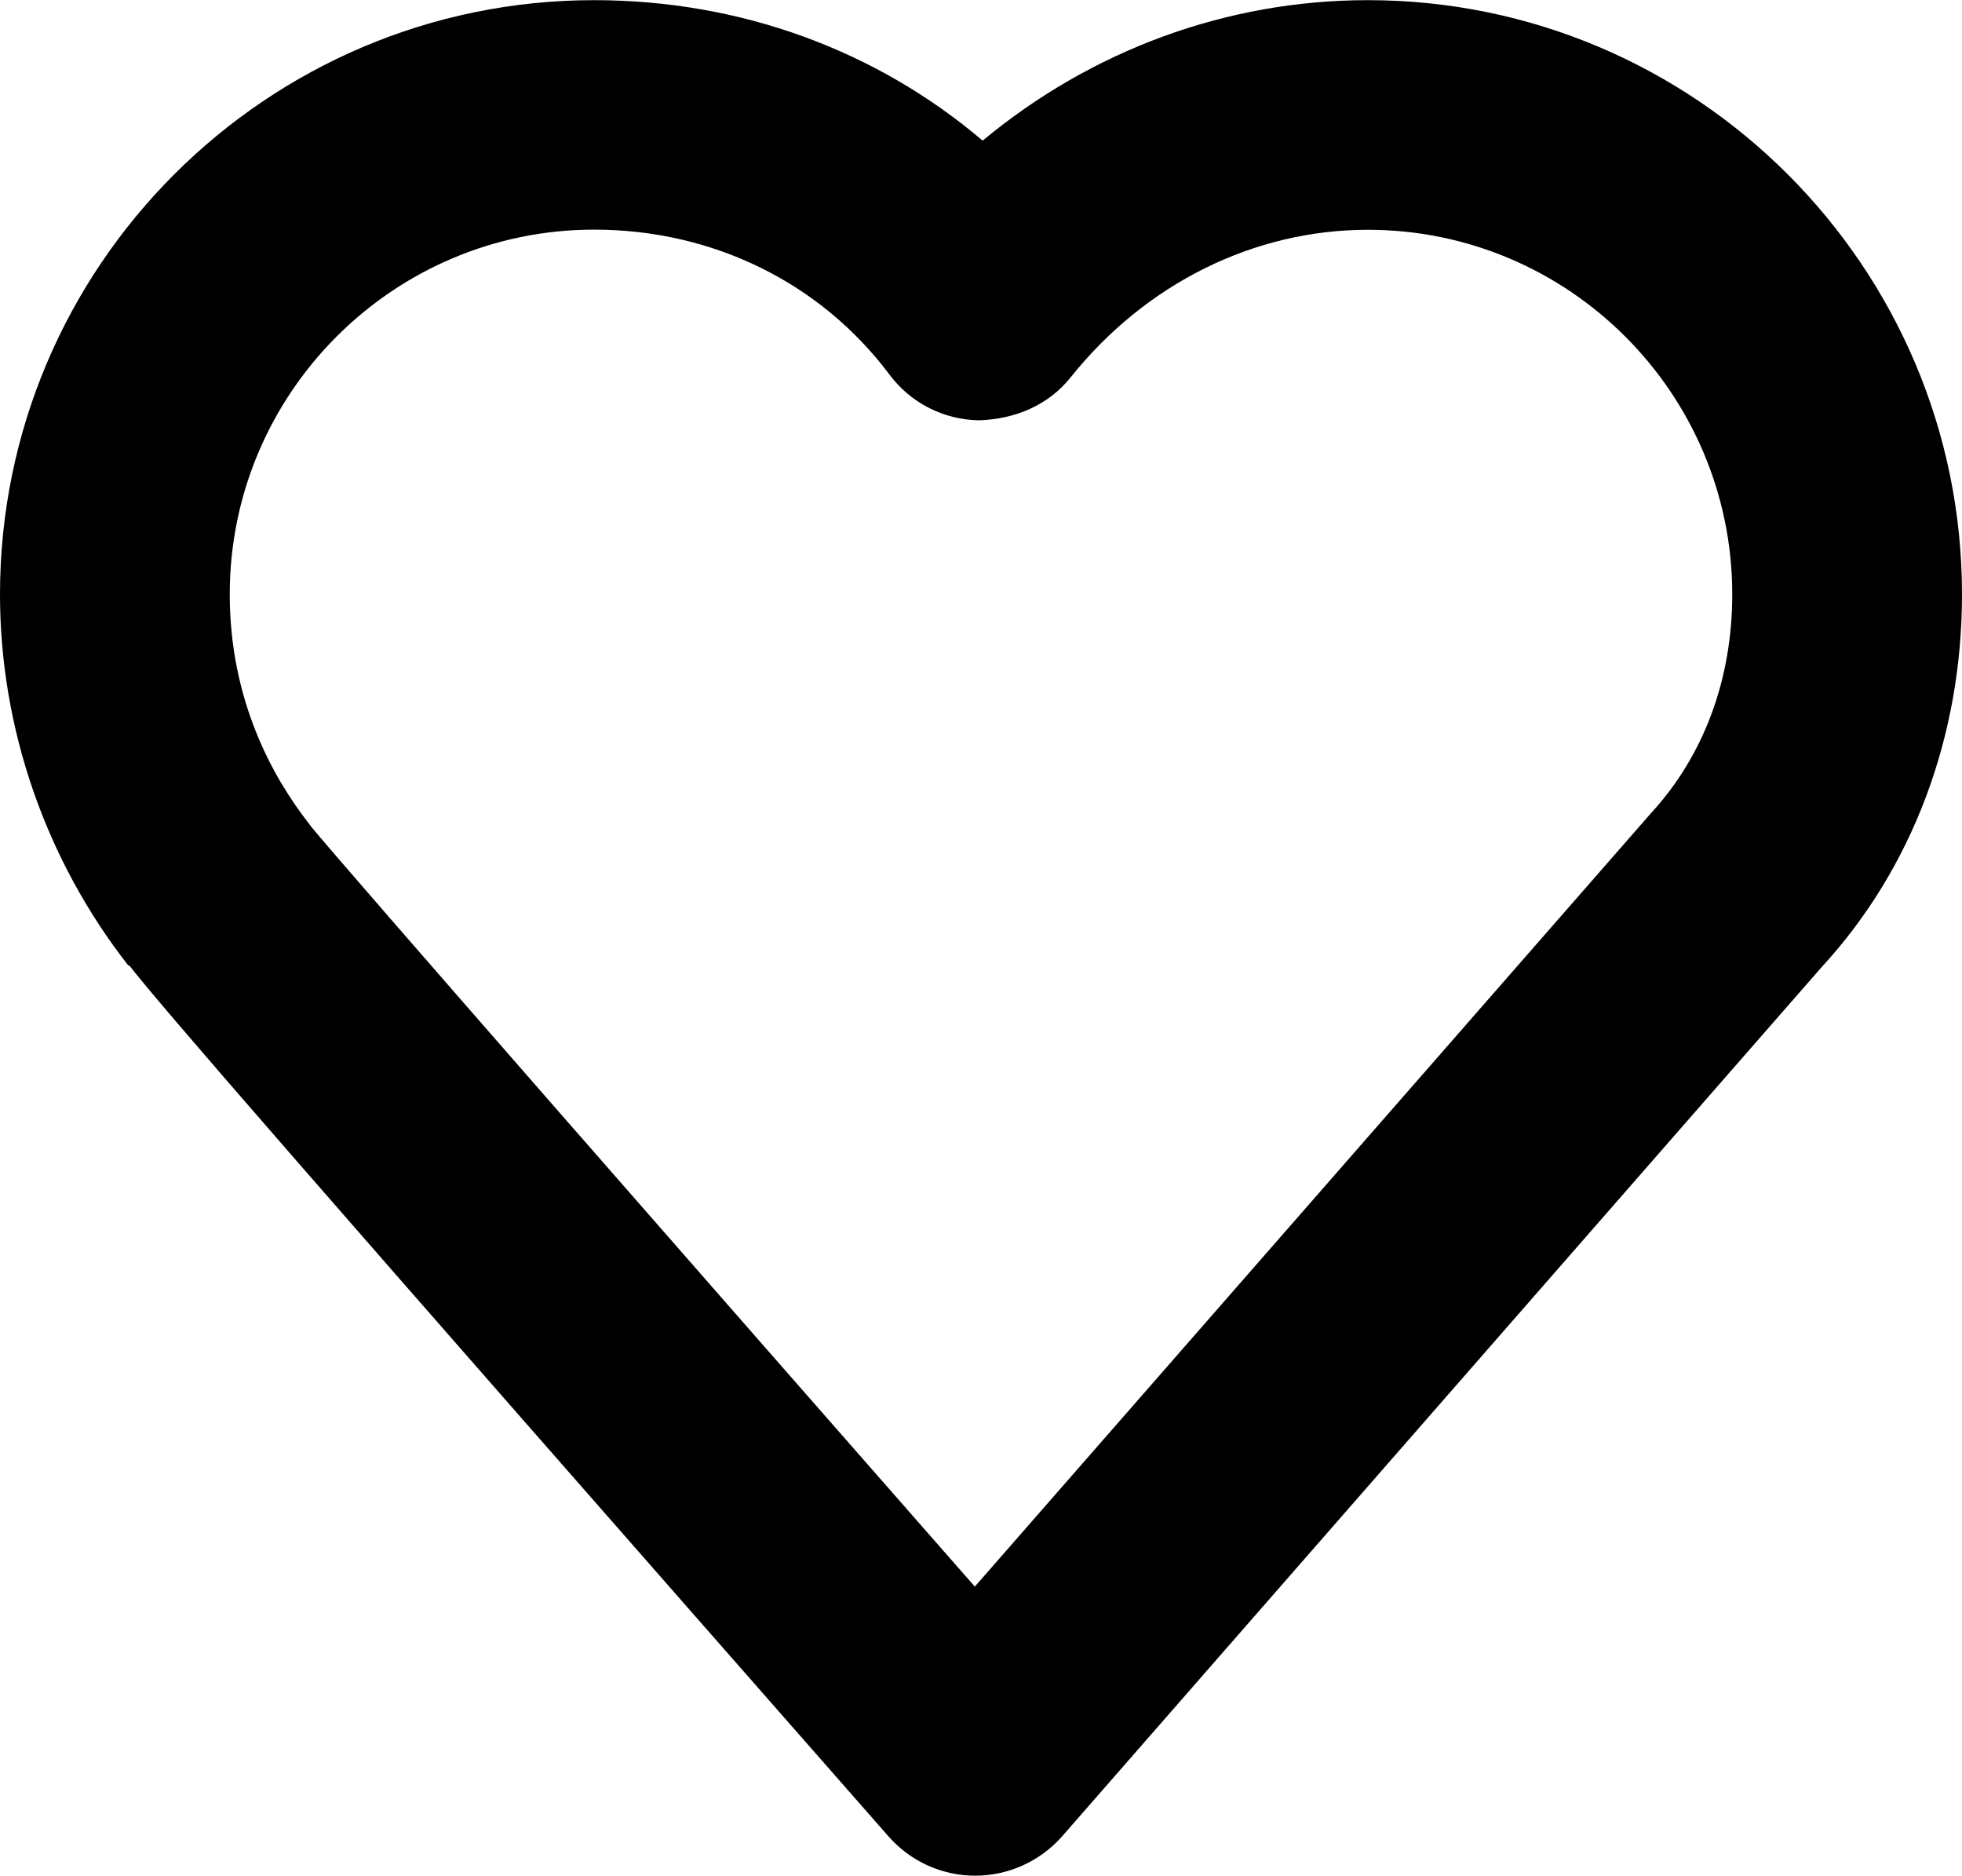
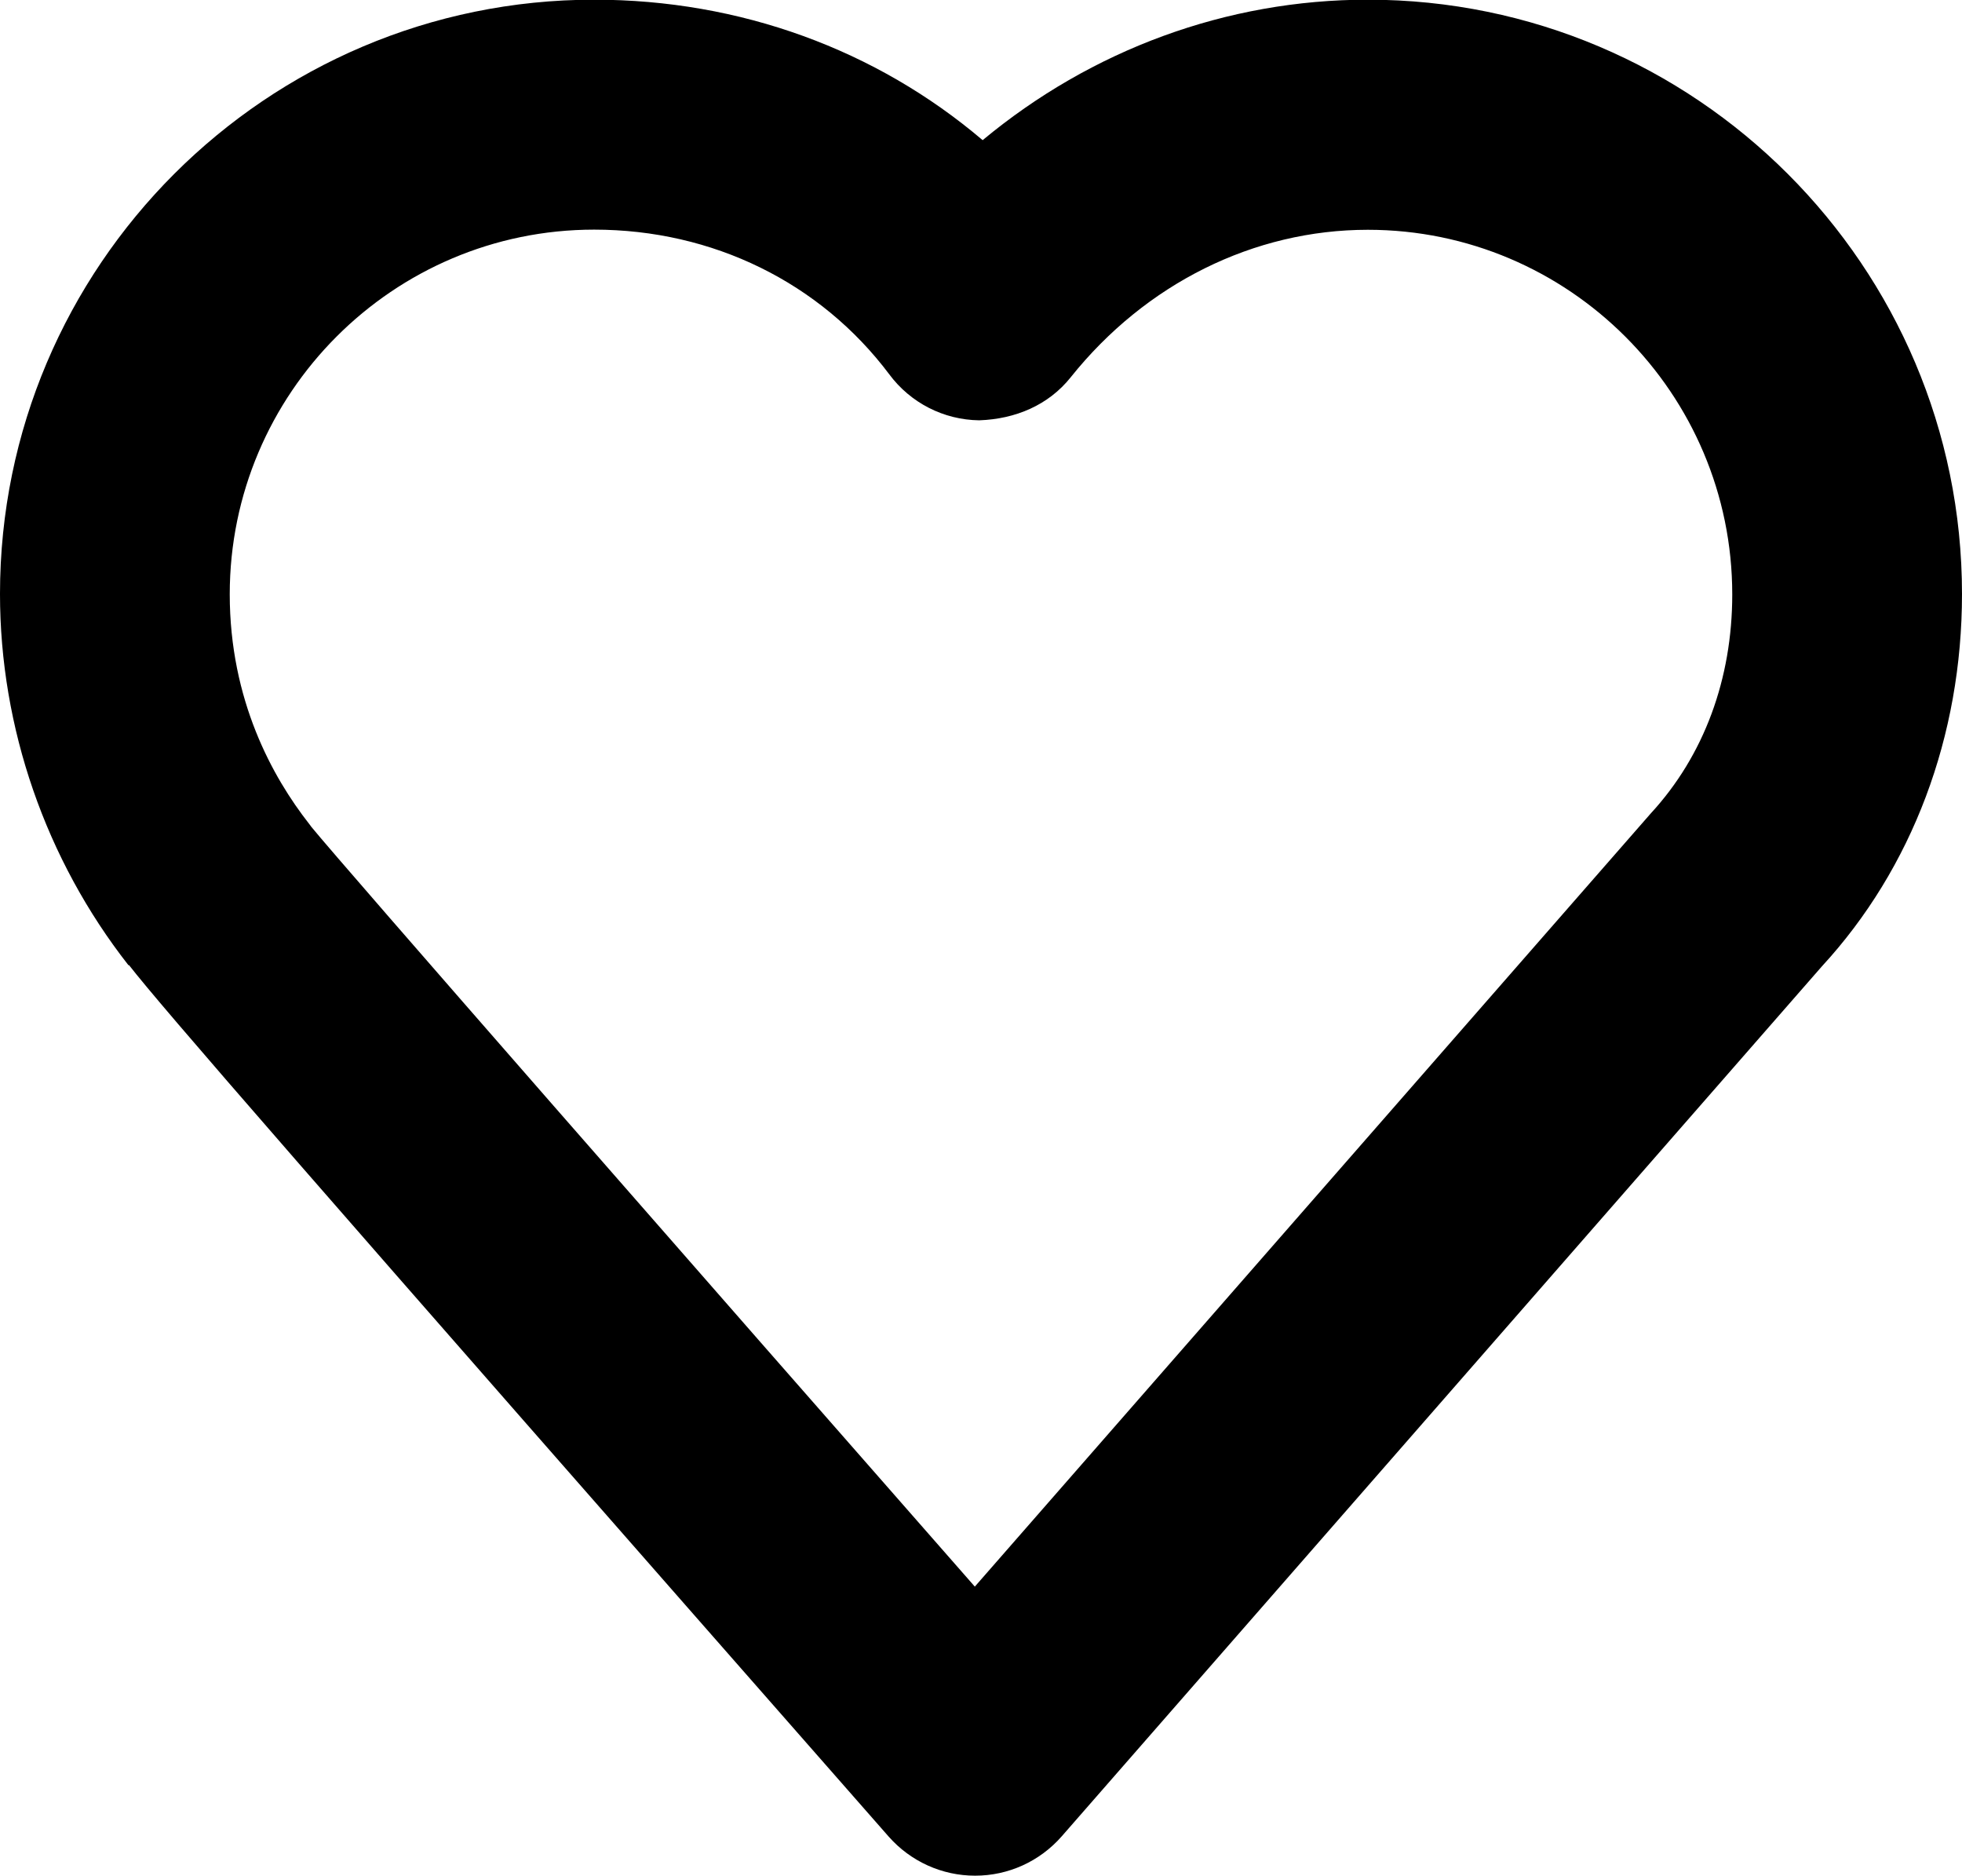
<svg xmlns="http://www.w3.org/2000/svg" version="1.0" id="Layer_1" x="0px" y="0px" width="12.545px" height="11.99px" viewBox="521.939 473.064 12.545 11.99" enable-background="new 521.939 473.064 12.545 11.99" xml:space="preserve">
  <g>
-     <path d="M528.174,485.055c-0.212,0-0.412-0.091-0.552-0.249c-3.798-4.324-4.644-5.298-4.858-5.572l-0.004,0.003   c-0.529-0.675-0.821-1.518-0.821-2.373c0-2.095,1.704-3.799,3.799-3.799c0.934,0,1.804,0.32,2.484,0.898   c0.696-0.578,1.56-0.898,2.463-0.898c2.095,0,3.799,1.704,3.799,3.799c0,0.909-0.318,1.754-0.896,2.381l-4.86,5.561   C528.587,484.964,528.386,485.055,528.174,485.055L528.174,485.055z M523.929,478.349c0.208,0.255,2.471,2.839,4.243,4.858   l4.323-4.944c0.34-0.369,0.52-0.86,0.52-1.399c0-1.285-1.045-2.331-2.33-2.331c-0.729,0-1.421,0.344-1.9,0.943   c-0.142,0.178-0.353,0.267-0.585,0.275c-0.227-0.003-0.439-0.111-0.575-0.294c-0.441-0.587-1.129-0.925-1.887-0.925   c-1.285,0-2.33,1.046-2.33,2.331c0,0.678,0.275,1.171,0.507,1.467C523.919,478.336,523.925,478.342,523.929,478.349z" />
+     <path d="M528.174,485.055c-0.212,0-0.412-0.091-0.552-0.249c-3.798-4.324-4.644-5.298-4.858-5.572l-0.004,0.0 c-0.529-0.675-0.821-1.518-0.821-2.373c0-2.095,1.704-3.799,3.799-3.799c0.934,0,1.804,0.32,2.484,0.898 c0.696-0.578,1.56-0.898,2.463-0.898c2.095,0,3.799,1.704,3.799,3.799c0,0.909-0.318,1.754-0.896,2.381l-4.86,5.561 C528.587,484.964,528.386,485.055,528.174,485.055L528.174,485.055z M523.929,478.349c0.208,0.255,2.471,2.839,4.243,4.858 l4.323-4.944c0.34-0.369,0.52-0.86,0.52-1.399c0-1.285-1.045-2.331-2.33-2.331c-0.729,0-1.421,0.344-1.9,0.943 c-0.142,0.178-0.353,0.267-0.585,0.275c-0.227-0.003-0.439-0.111-0.575-0.294c-0.441-0.587-1.129-0.925-1.887-0.925 c-1.285,0-2.33,1.046-2.33,2.331c0,0.678,0.275,1.171,0.507,1.467C523.919,478.336,523.925,478.342,523.929,478.349z" />
  </g>
</svg>
